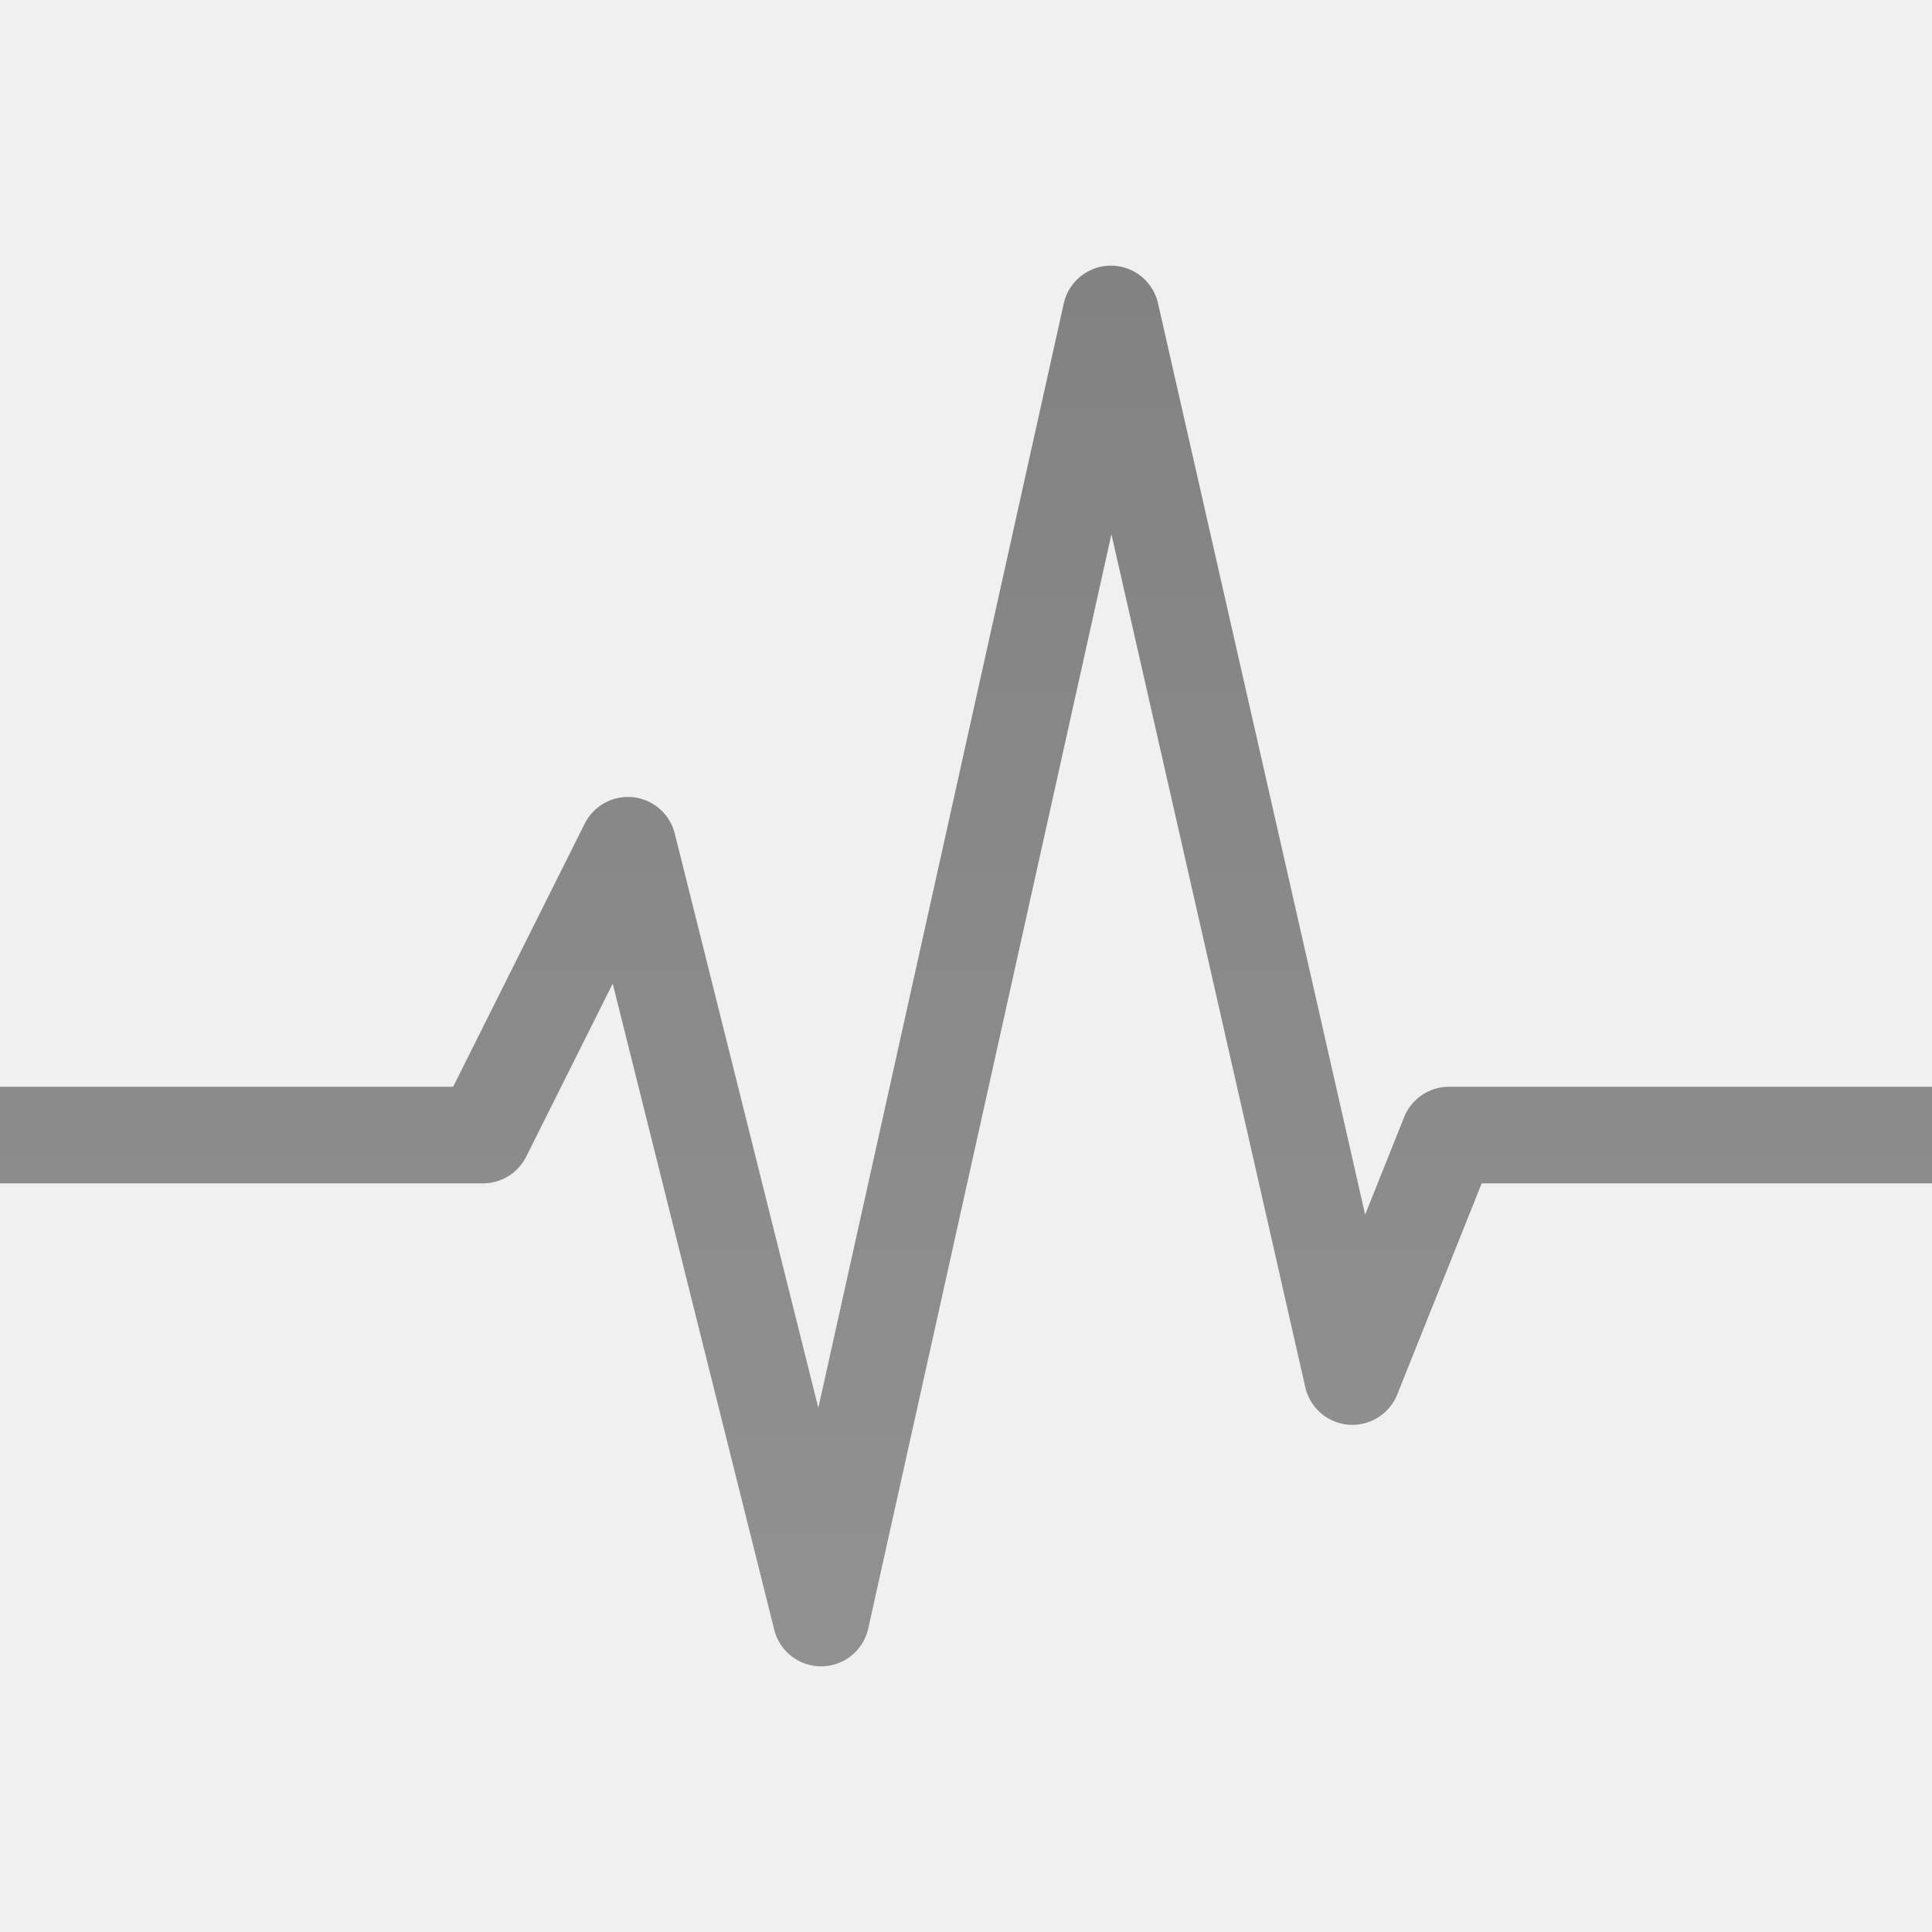
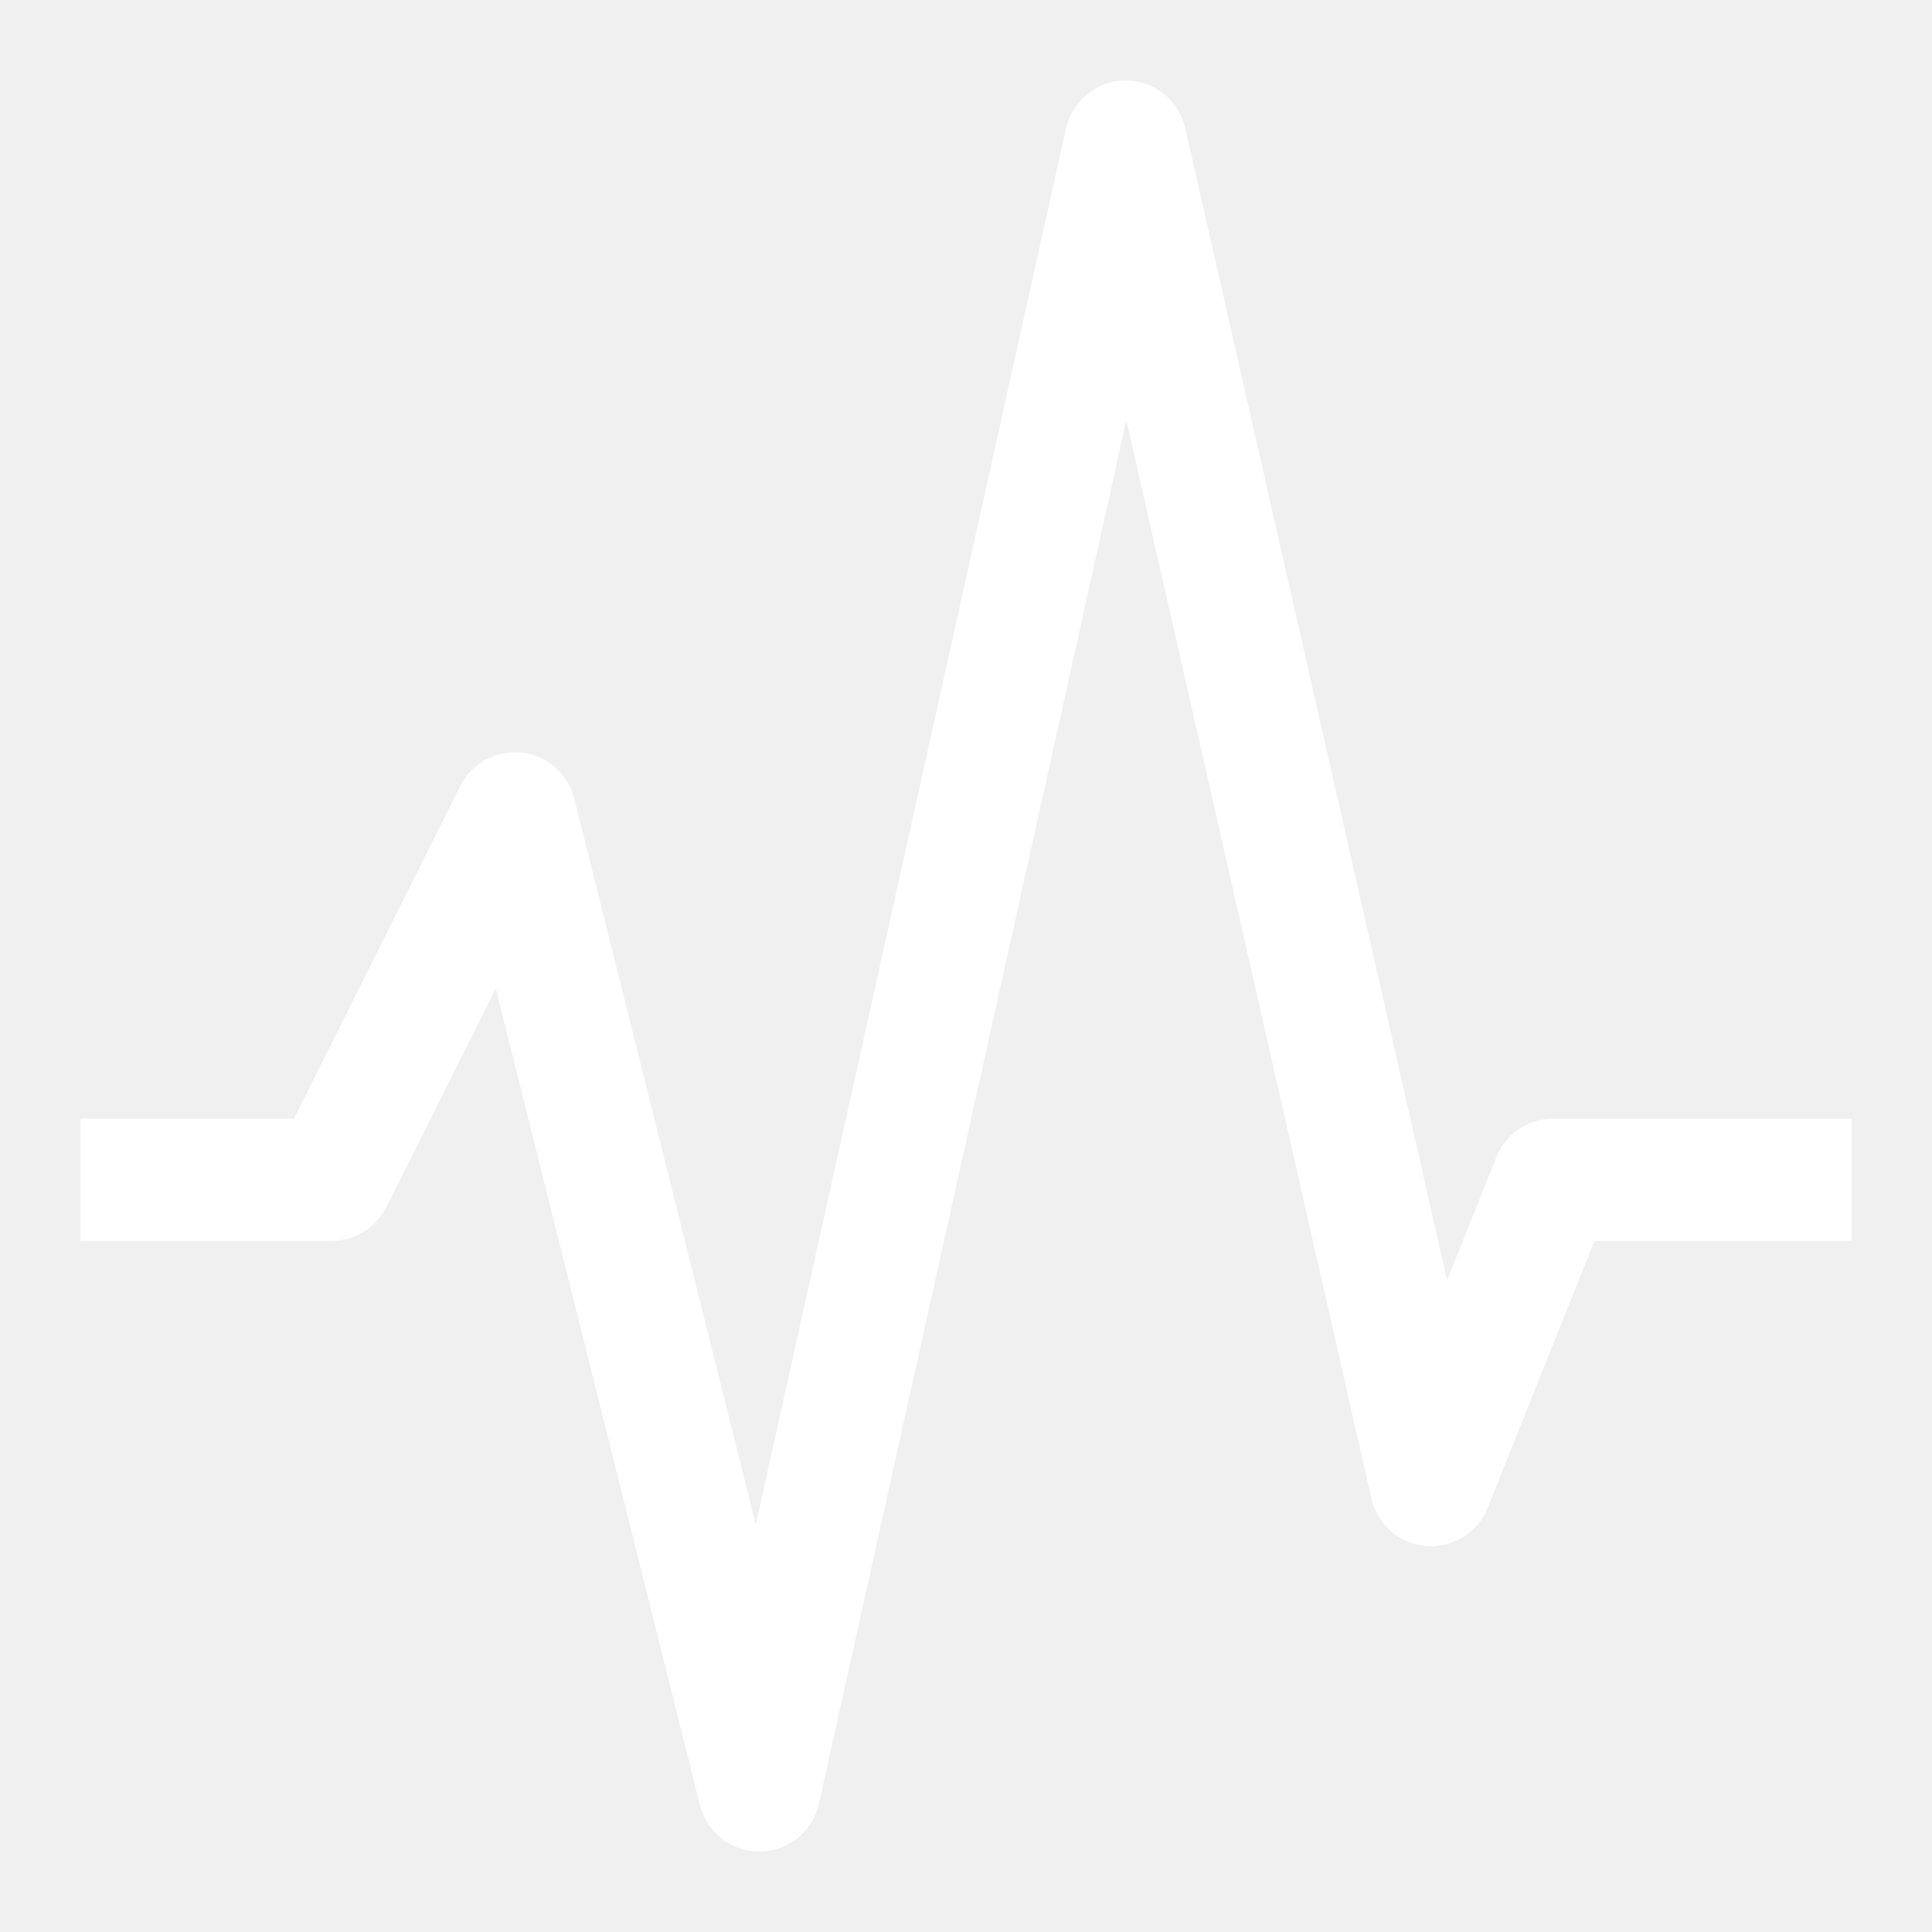
- <svg xmlns="http://www.w3.org/2000/svg" xmlns:xlink="http://www.w3.org/1999/xlink" width="200" height="200" id="svg2" version="1.1">
+ <svg xmlns="http://www.w3.org/2000/svg" width="96" height="96" id="svg2" version="1.1">
  <defs id="defs4">
    <linearGradient id="linearGradient3813">
      <stop style="stop-color:#828282;stop-opacity:1;" offset="0" id="stop3815" />
      <stop style="stop-color:#919191;stop-opacity:1;" offset="1" id="stop3817" />
    </linearGradient>
    <linearGradient id="linearGradient3805">
      <stop style="stop-color:#312ec9;stop-opacity:1;" offset="0" id="stop3807" />
      <stop style="stop-color:#312ec9;stop-opacity:0;" offset="1" id="stop3809" />
    </linearGradient>
-     <linearGradient xlink:href="#linearGradient3813" id="linearGradient5269" x1="113.571" y1="15.357" x2="113.571" y2="160.482" gradientUnits="userSpaceOnUse" gradientTransform="translate(0,864.8622)" />
  </defs>
-   <g id="layer1" transform="translate(0,-852.3622)">
-     <path style="fill:none;stroke:url(#linearGradient5269);stroke-width:10;stroke-linecap:butt;stroke-linejoin:round;stroke-miterlimit:4;stroke-opacity:1;stroke-dasharray:none" d="m -20,969.862 70,0 15,-30 20,80 30,-135 25,110 10,-25 85,0" id="path2987" />
+   <g id="layer1" transform="translate(0,-956.3622)">
+     <path style="fill:none;stroke:#ffffff;stroke-width:6.069;stroke-linecap:butt;stroke-linejoin:round;stroke-miterlimit:4;stroke-dasharray:none;stroke-opacity:1" d="m 4,1014.983 12.484,0 9.104,-18.207 12.138,48.553 18.207,-81.933 15.173,66.76 6.069,-15.173 14.825,0" id="path2987" />
  </g>
</svg>
